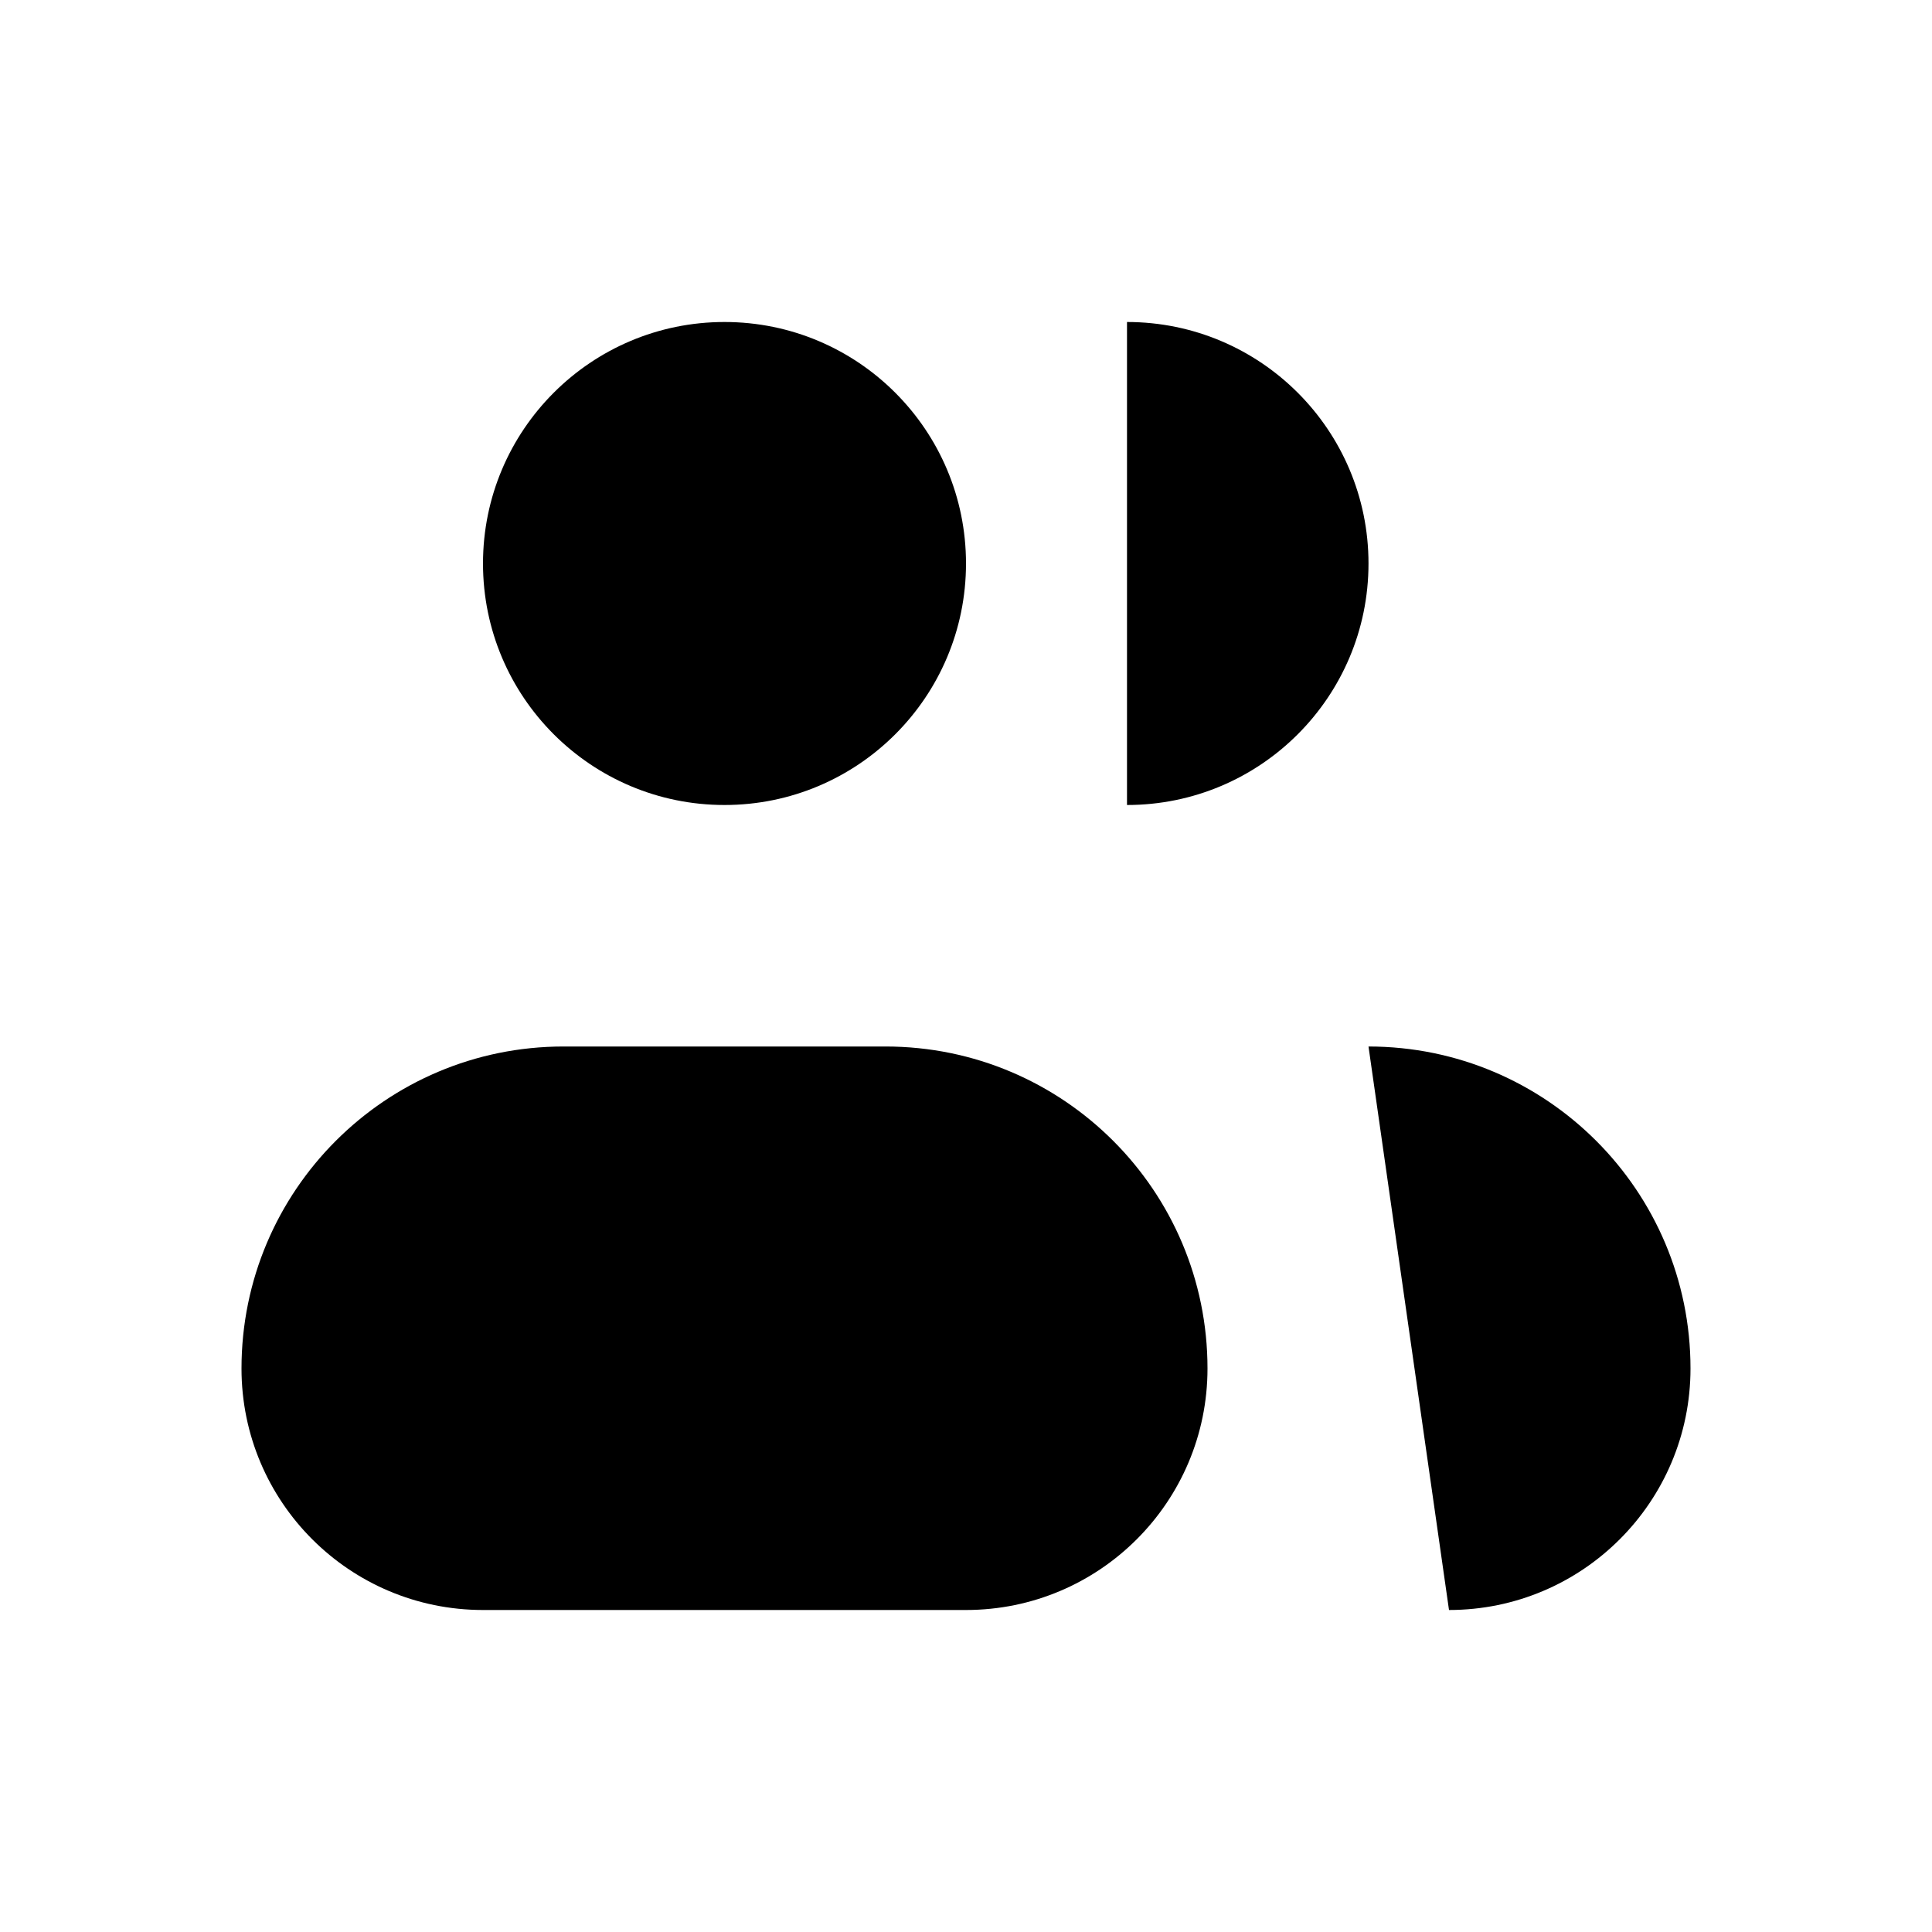
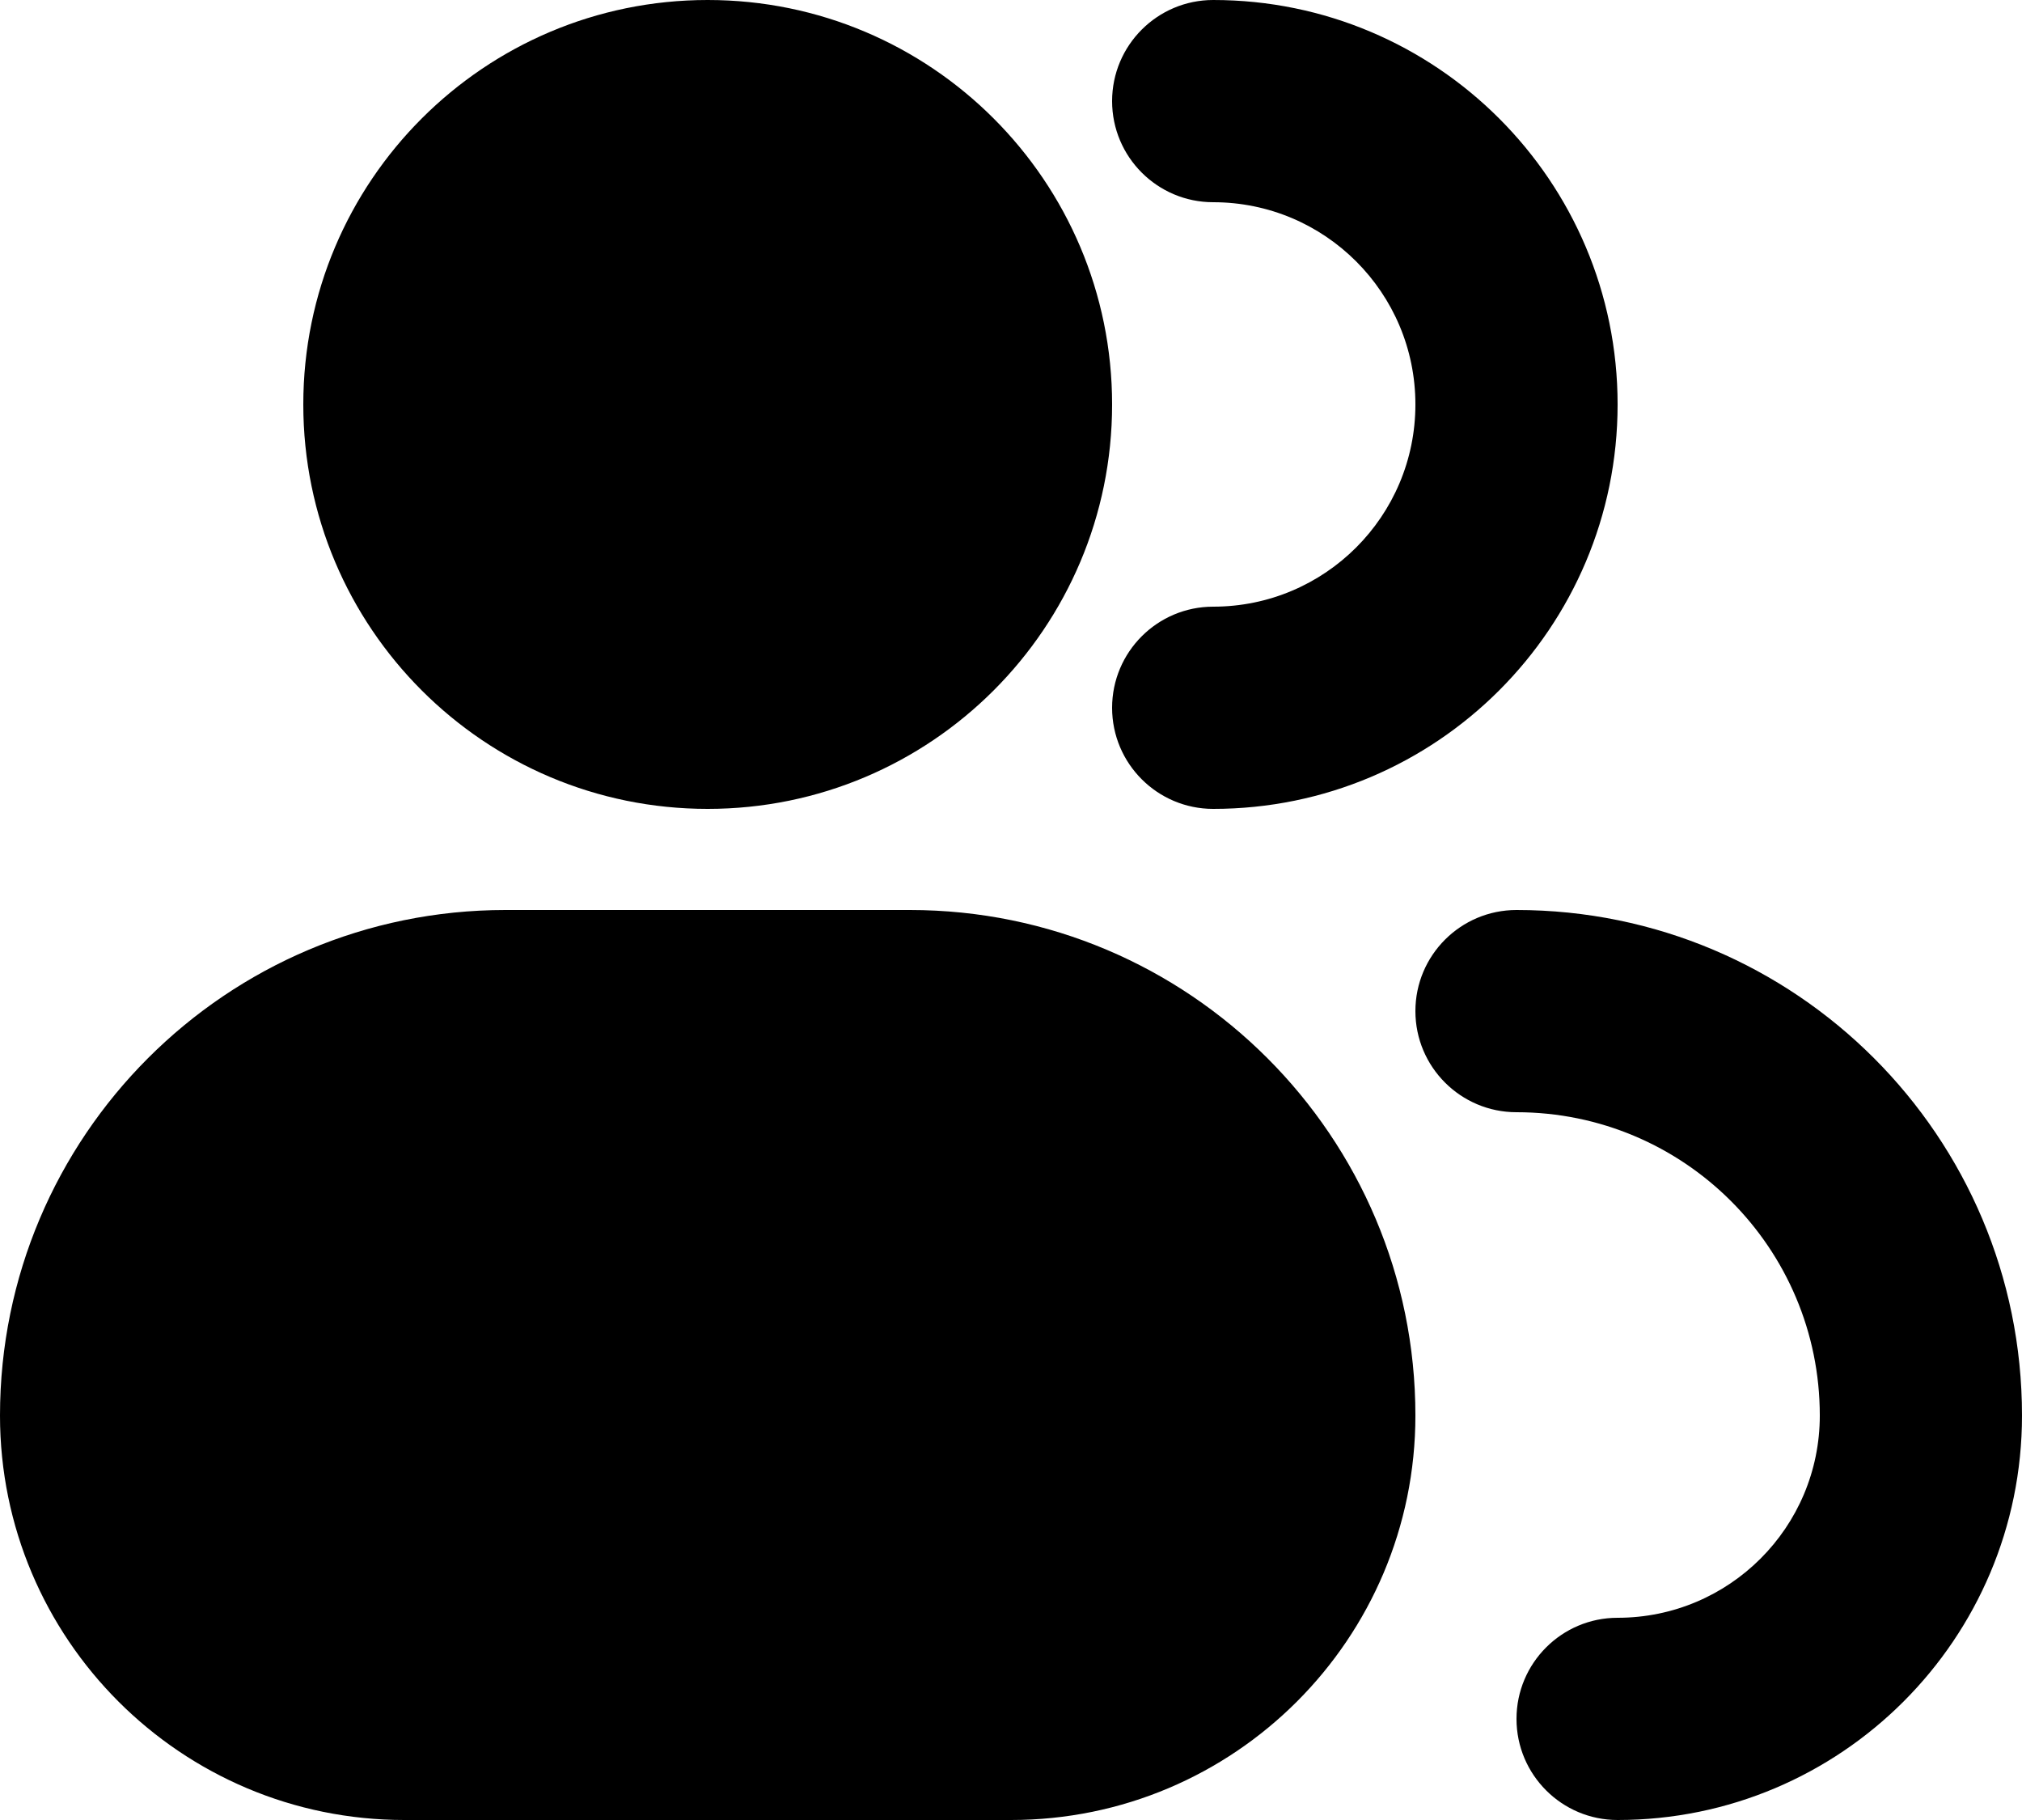
- <svg xmlns="http://www.w3.org/2000/svg" width="24" height="24" viewBox="0 0 24 24">
-   <path d="M9 10C10.657 10 12 8.657 12 7C12 5.343 10.657 4 9 4C7.343 4 6 5.343 6 7C6 8.657 7.343 10 9 10Z" stroke-width="2" stroke-linecap="round" stroke-linejoin="round" />
-   <path d="M14 10C15.657 10 17 8.657 17 7C17 5.343 15.657 4 14 4" stroke-width="2" stroke-linecap="round" stroke-linejoin="round" />
-   <path d="M11 13H7C4.791 13 3 14.791 3 17C3 18.657 4.343 20 6 20H12C13.657 20 15 18.657 15 17C15 14.791 13.209 13 11 13Z" stroke-width="2" stroke-linecap="round" stroke-linejoin="round" />
-   <path d="M17 13C19.209 13 21 14.791 21 17C21 18.657 19.657 20 18 20" stroke-width="2" stroke-linecap="round" stroke-linejoin="round" />
+ <svg xmlns="http://www.w3.org/2000/svg" width="20" height="18" viewBox="0 0 20 18" fill="none">
+   <path fill-rule="evenodd" clip-rule="evenodd" d="M3 4C3 1.791 4.791 0 7 0C9.209 0 11 1.791 11 4C11 6.209 9.209 8 7 8C4.791 8 3 6.209 3 4ZM0 14C0 11.239 2.239 9 5 9H9C11.761 9 14 11.239 14 14C14 16.209 12.209 18 10 18H4C1.791 18 0 16.209 0 14ZM11 1C11 0.448 11.448 0 12 0C14.209 0 16 1.791 16 4C16 6.209 14.209 8 12 8C11.448 8 11 7.552 11 7C11 6.448 11.448 6 12 6C13.105 6 14 5.105 14 4C14 2.895 13.105 2 12 2C11.448 2 11 1.552 11 1ZM14 10C14 9.448 14.448 9 15 9C17.761 9 20 11.239 20 14C20 16.209 18.209 18 16 18C15.448 18 15 17.552 15 17C15 16.448 15.448 16 16 16C17.105 16 18 15.105 18 14C18 12.343 16.657 11 15 11C14.448 11 14 10.552 14 10Z" fill="black" />
</svg>
